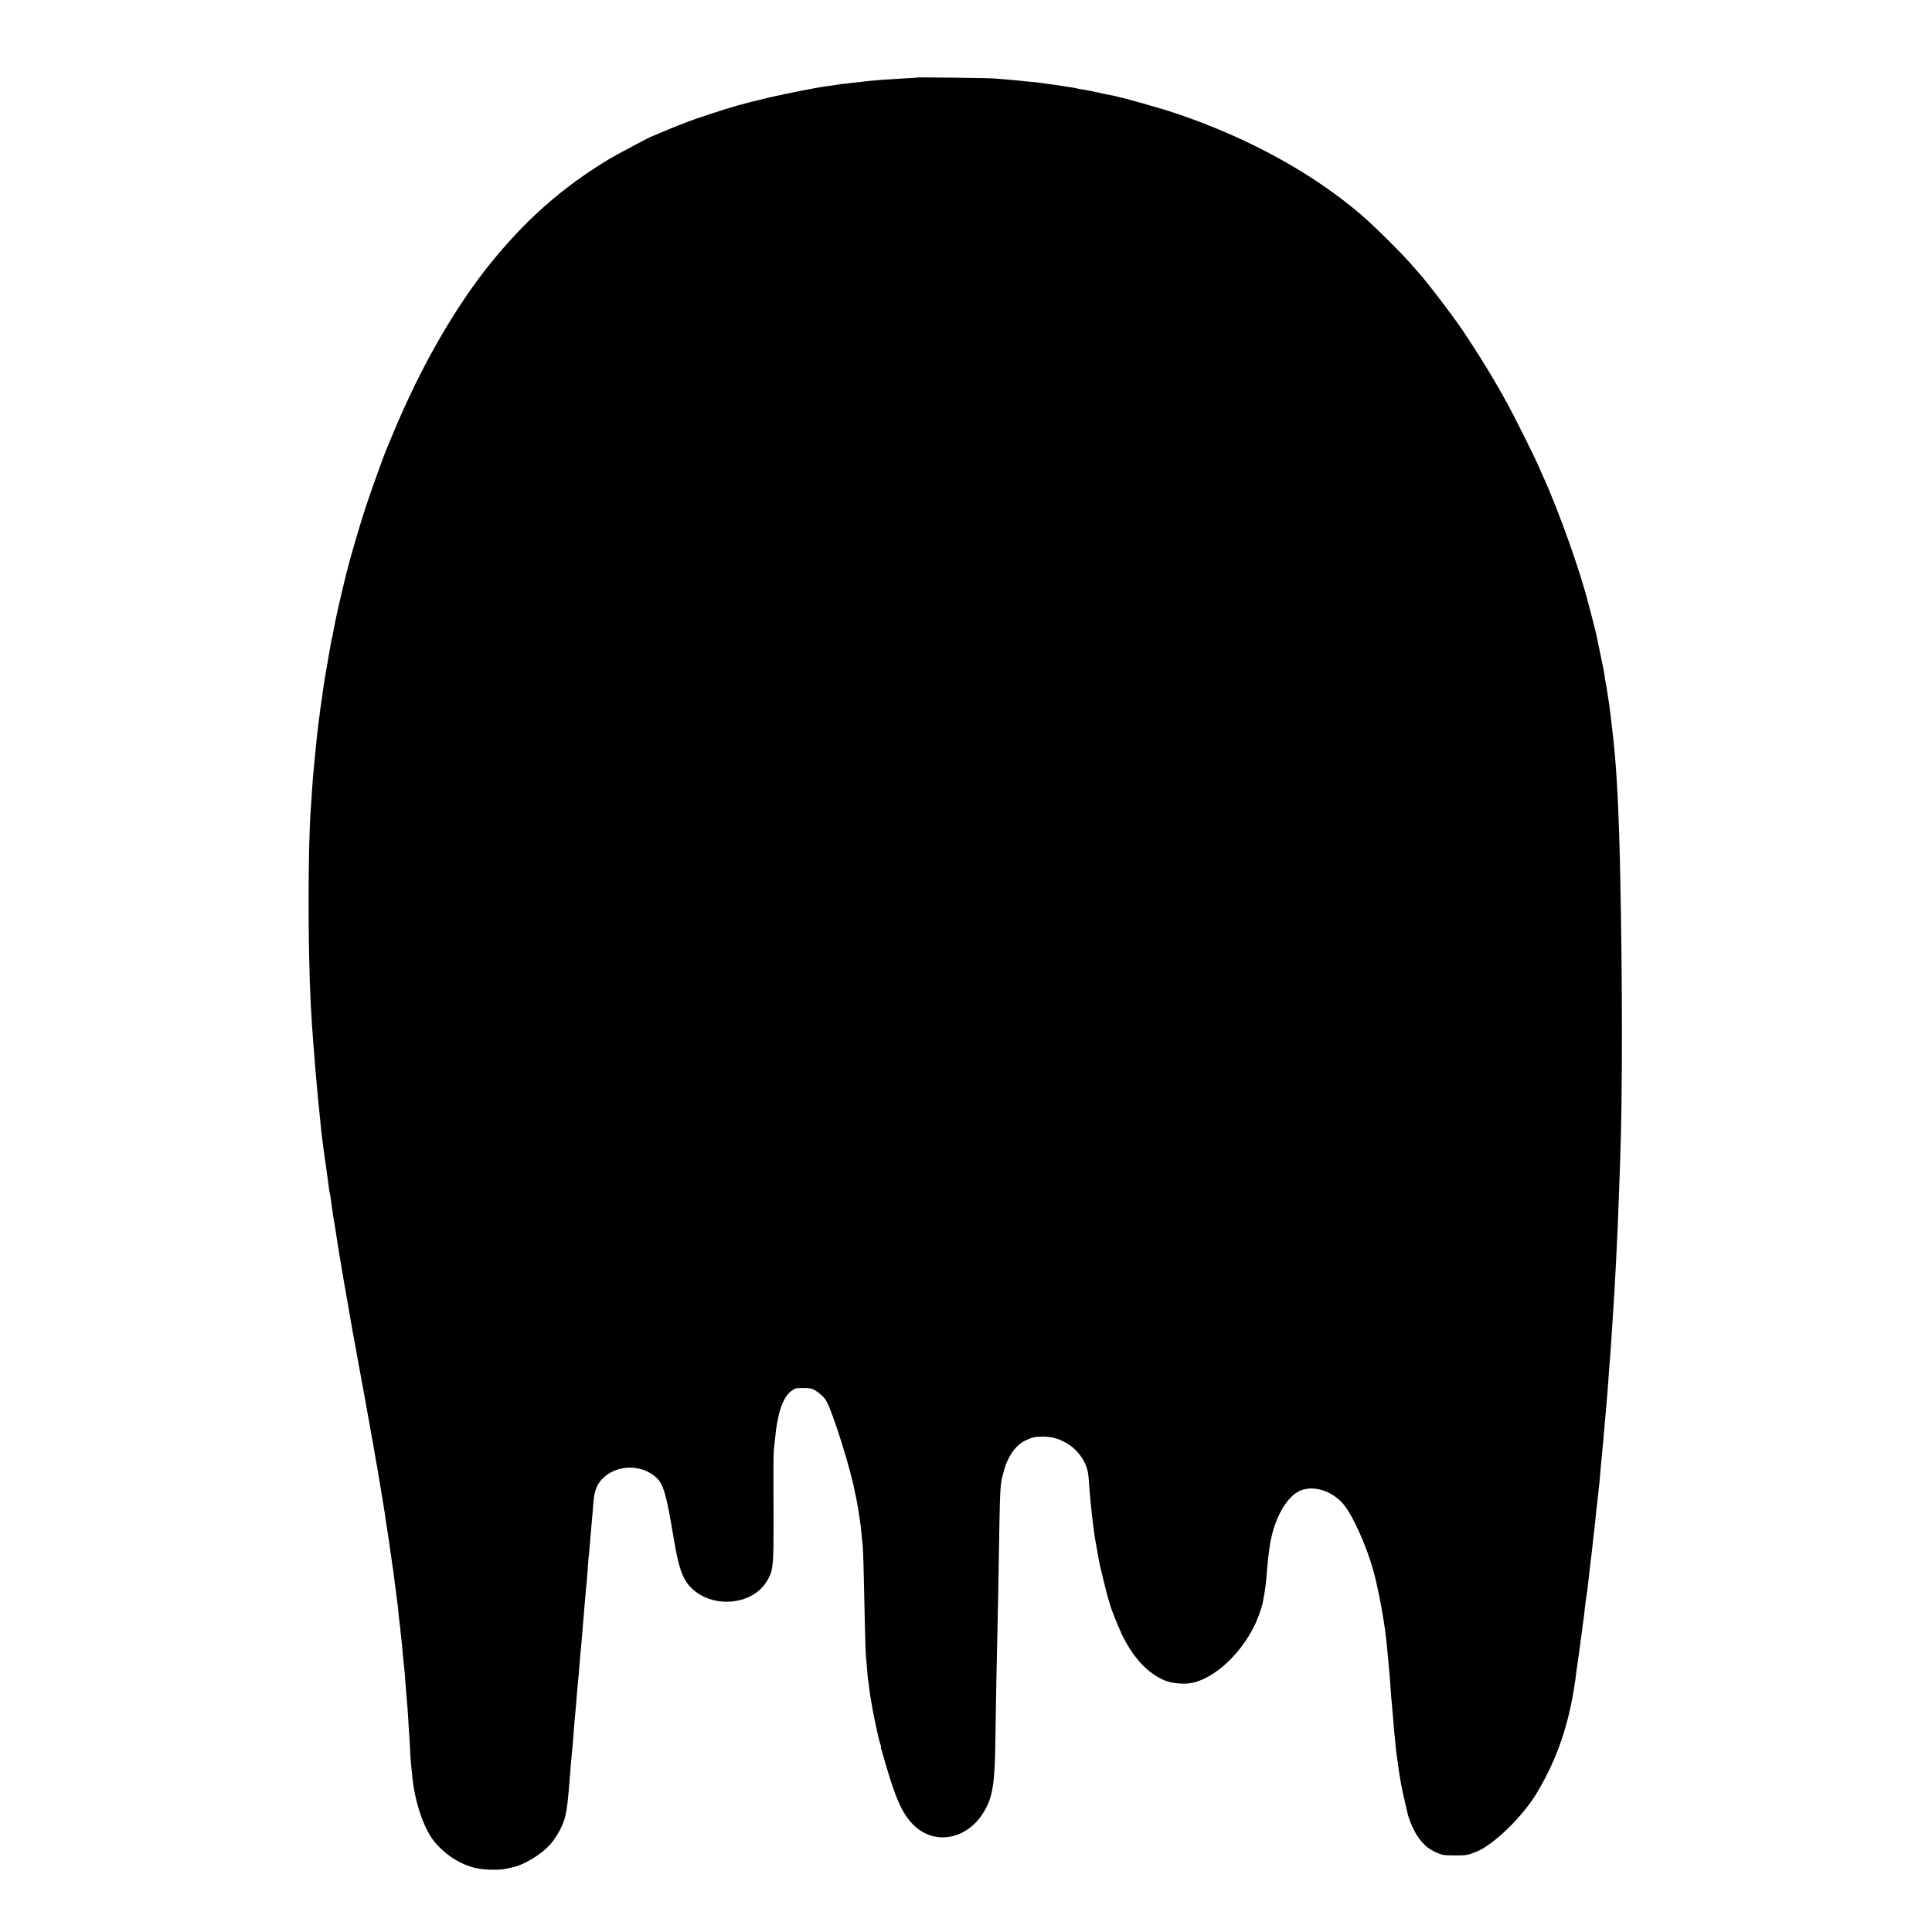
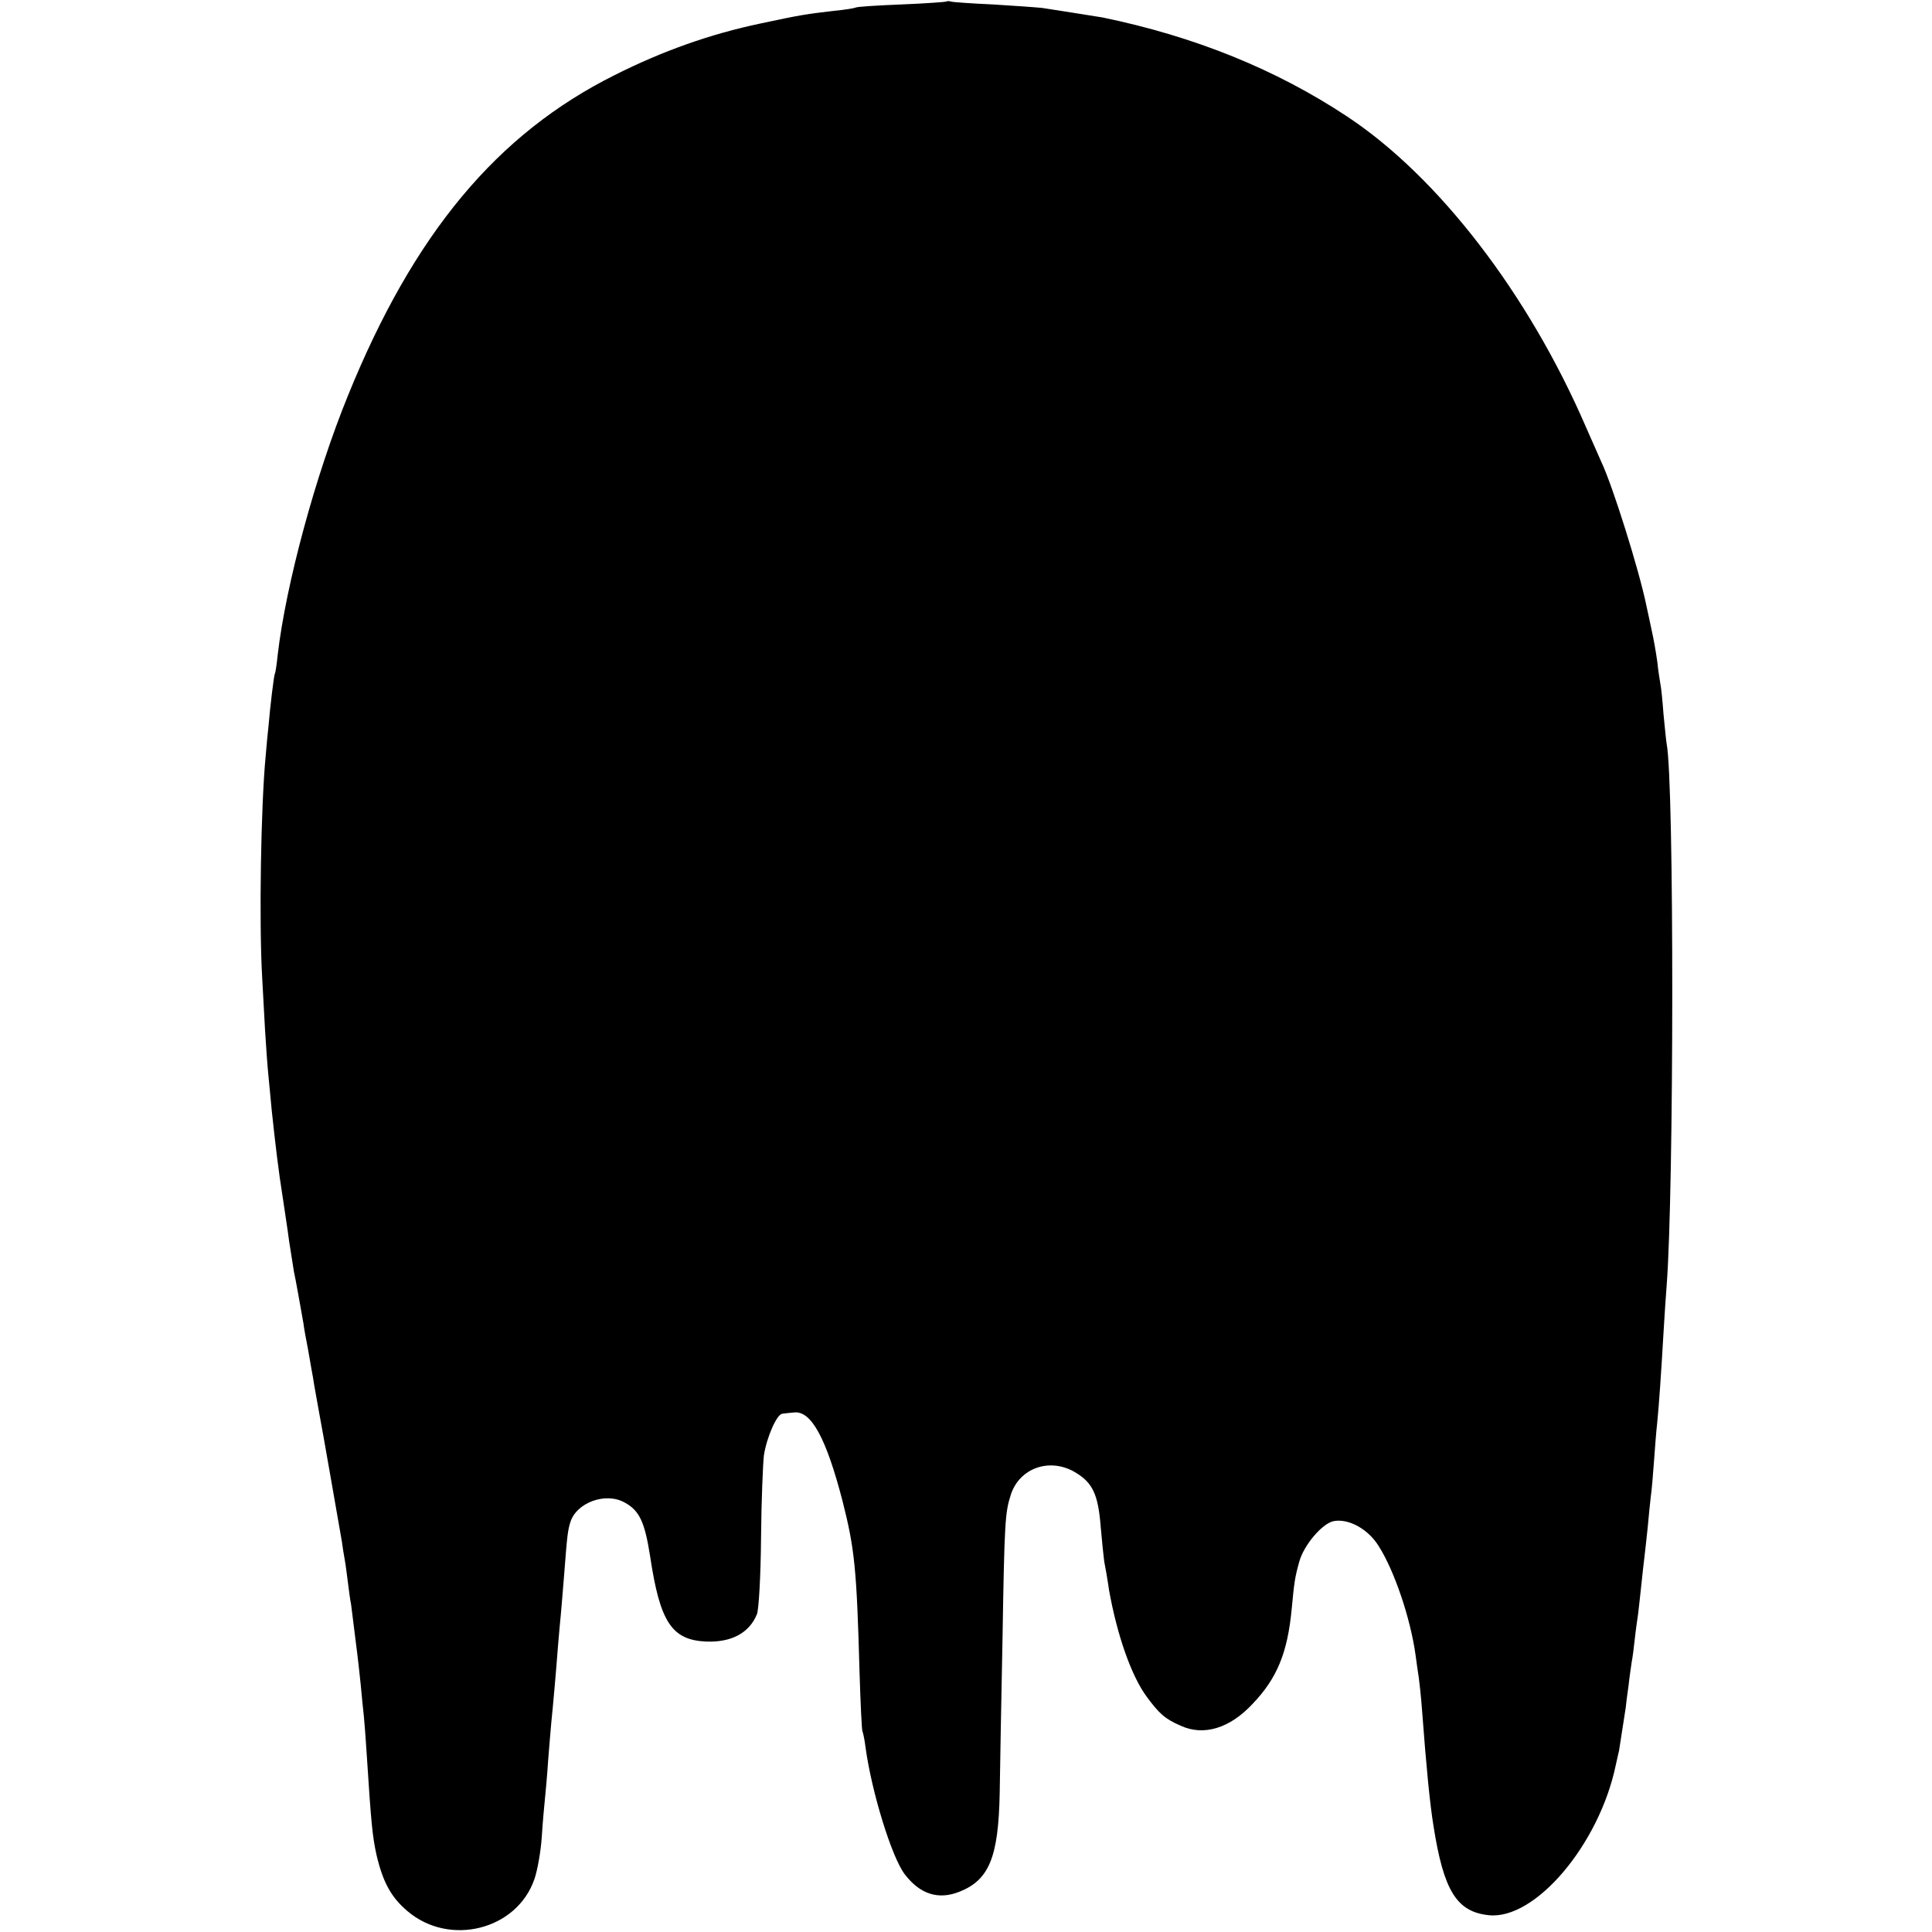
- <svg xmlns="http://www.w3.org/2000/svg" version="1.0" width="1806pt" height="1806pt" viewBox="0 0 1806 1806" preserveAspectRatio="xMidYMid meet">
-   <g transform="translate(0,1806) scale(0.1,-0.1)" fill="#000000" stroke="none">
-     <path d="M8568 17335 c-2 -2 -61 -6 -133 -9 -71 -4 -152 -9 -180 -11 -96 -8 -180 -16 -210 -21 -16 -2 -50 -6 -75 -8 -65 -7 -141 -16 -170 -22 -14 -2 -43 -7 -65 -9 -111 -14 -466 -85 -630 -127 -66 -16 -127 -31 -135 -34 -85 -20 -285 -83 -460 -143 -69 -23 -266 -101 -343 -135 -31 -14 -58 -25 -60 -25 -6 3 -344 -176 -423 -224 -425 -258 -764 -556 -1091 -959 -338 -416 -661 -979 -918 -1598 -28 -69 -55 -134 -60 -145 -4 -11 -9 -22 -10 -25 -1 -3 -5 -12 -8 -20 -22 -52 -142 -388 -180 -505 -59 -180 -152 -501 -182 -625 -21 -86 -76 -319 -79 -335 -2 -11 -11 -54 -20 -95 -9 -41 -18 -93 -22 -115 -3 -22 -8 -43 -10 -46 -2 -3 -6 -21 -9 -40 -3 -19 -15 -83 -25 -144 -11 -60 -22 -126 -25 -145 -3 -19 -7 -46 -10 -60 -5 -25 -9 -57 -20 -135 -2 -22 -8 -56 -11 -75 -3 -19 -8 -51 -10 -70 -3 -19 -11 -87 -19 -150 -8 -63 -17 -144 -20 -180 -3 -36 -8 -81 -10 -100 -2 -19 -6 -62 -9 -95 -3 -33 -8 -85 -11 -115 -2 -30 -7 -95 -10 -145 -3 -49 -7 -117 -10 -150 -27 -358 -27 -1324 0 -1825 9 -154 15 -259 20 -310 2 -30 7 -89 10 -130 8 -110 23 -285 30 -355 2 -22 7 -65 9 -95 12 -120 27 -274 31 -309 9 -73 26 -207 30 -231 2 -14 6 -43 10 -65 3 -22 8 -56 10 -75 2 -19 7 -51 10 -70 3 -19 7 -55 10 -79 3 -23 7 -46 9 -50 2 -3 7 -31 10 -62 4 -31 8 -65 10 -75 2 -11 7 -41 10 -67 4 -27 9 -59 12 -70 2 -12 11 -67 19 -122 17 -110 22 -143 31 -195 4 -19 8 -42 9 -50 2 -18 17 -111 21 -125 1 -5 5 -28 8 -50 4 -22 11 -66 17 -97 12 -71 14 -81 34 -193 8 -49 17 -102 20 -117 3 -16 7 -39 9 -53 3 -14 10 -52 16 -85 6 -33 13 -72 16 -87 3 -16 13 -75 24 -133 11 -58 22 -118 25 -135 2 -16 7 -41 10 -55 3 -14 9 -50 15 -80 5 -30 12 -68 15 -85 5 -29 30 -165 39 -215 2 -14 13 -77 25 -140 11 -63 23 -132 27 -154 3 -21 8 -48 10 -60 2 -11 7 -34 10 -51 2 -16 7 -43 10 -60 3 -16 7 -41 9 -55 2 -14 13 -81 25 -150 11 -69 23 -138 25 -155 2 -16 7 -48 10 -70 23 -146 35 -226 41 -270 3 -27 7 -57 9 -65 1 -8 6 -40 10 -70 4 -30 9 -63 11 -74 2 -10 6 -44 10 -75 3 -31 7 -63 9 -71 1 -8 6 -44 10 -80 4 -36 9 -73 11 -83 2 -10 6 -48 9 -85 3 -37 8 -78 10 -92 3 -14 7 -54 10 -90 4 -36 8 -76 10 -90 2 -14 7 -63 10 -110 4 -47 9 -92 10 -100 3 -15 12 -119 20 -235 3 -33 7 -87 10 -120 3 -33 8 -94 10 -135 2 -41 6 -113 10 -160 3 -47 8 -124 10 -172 4 -79 6 -112 21 -243 24 -224 104 -459 195 -578 100 -130 255 -230 404 -261 80 -17 215 -19 277 -4 24 5 51 11 61 13 109 23 271 122 355 219 29 34 68 93 87 131 60 121 68 169 100 600 3 39 8 88 10 110 3 22 7 69 10 105 13 169 16 208 20 245 6 65 15 165 20 235 3 36 7 81 9 100 3 19 8 76 11 125 4 50 8 104 10 120 2 17 6 64 10 105 3 41 8 95 10 120 2 25 7 79 10 120 3 41 8 95 10 120 2 25 7 77 10 115 3 39 8 86 10 105 2 19 7 79 10 133 4 54 8 106 10 115 1 9 6 53 9 97 4 44 9 103 11 130 9 101 17 191 21 247 2 32 8 78 14 103 52 234 385 316 575 143 66 -59 95 -160 160 -553 55 -333 96 -431 216 -520 184 -135 475 -111 617 50 43 48 78 115 86 162 18 97 19 176 16 798 -1 160 1 306 4 325 3 19 7 64 11 100 21 234 70 381 148 444 36 29 45 31 115 31 62 0 84 -4 112 -22 46 -29 82 -62 101 -93 61 -99 236 -657 274 -875 3 -16 8 -37 10 -45 2 -8 6 -31 9 -50 3 -19 8 -44 10 -56 2 -12 7 -45 11 -74 4 -29 8 -60 10 -69 1 -9 6 -50 9 -91 4 -41 9 -88 11 -105 4 -31 11 -311 20 -740 3 -137 7 -266 9 -285 3 -19 7 -72 11 -117 3 -45 7 -90 9 -100 2 -10 7 -43 10 -74 4 -31 8 -65 10 -75 2 -11 9 -53 16 -94 15 -96 66 -329 79 -364 6 -14 9 -26 6 -26 -2 0 0 -12 5 -27 5 -16 18 -62 30 -103 103 -359 164 -494 269 -599 195 -194 500 -139 656 119 86 141 105 263 110 694 4 310 13 776 20 1061 2 77 7 307 10 510 14 824 11 778 46 914 37 146 112 253 211 299 58 27 88 33 163 33 216 -1 408 -175 421 -382 7 -121 29 -343 39 -414 2 -16 7 -52 10 -80 3 -27 10 -72 15 -100 12 -62 17 -94 30 -170 8 -50 81 -346 93 -380 2 -5 7 -23 12 -40 14 -56 95 -253 131 -322 107 -201 231 -328 383 -392 68 -29 188 -38 262 -21 206 48 440 263 571 525 34 67 72 173 82 225 25 132 29 160 41 315 3 39 8 86 10 105 3 19 7 54 10 77 31 259 154 492 290 549 132 55 315 -8 418 -146 83 -109 203 -381 263 -595 45 -161 100 -453 119 -625 3 -30 8 -71 10 -90 2 -19 7 -66 10 -105 3 -38 8 -88 10 -110 3 -22 7 -76 10 -120 6 -90 13 -187 20 -255 3 -25 7 -81 11 -125 3 -44 7 -91 9 -105 2 -14 7 -59 10 -100 4 -41 8 -82 10 -90 1 -8 6 -40 10 -70 15 -122 38 -250 67 -370 11 -47 21 -92 23 -100 17 -78 66 -187 111 -246 51 -67 89 -98 161 -131 50 -23 72 -27 163 -27 114 -1 128 1 210 34 160 63 433 328 565 548 203 339 316 684 370 1131 4 30 8 61 10 70 2 15 16 108 20 141 10 79 17 129 20 150 2 14 7 49 10 79 4 30 8 61 10 70 1 9 6 45 9 81 4 36 11 90 16 120 5 30 12 82 15 115 4 33 8 74 10 90 2 17 6 55 10 85 3 30 8 66 10 80 2 14 6 54 10 90 4 36 8 76 10 90 5 35 16 137 21 189 2 24 6 60 8 80 3 20 8 63 11 96 3 33 8 78 11 99 3 22 7 62 9 90 2 28 6 76 9 106 3 30 8 82 11 115 3 33 7 80 10 105 8 83 17 187 30 340 3 41 8 95 10 120 2 25 7 83 10 130 3 47 7 110 10 140 6 69 14 172 20 275 3 44 7 114 10 155 22 312 45 768 60 1200 4 102 8 230 10 285 22 614 22 1629 0 2690 -11 536 -31 934 -60 1208 -20 191 -40 351 -49 405 -2 10 -7 39 -10 65 -4 27 -9 57 -11 67 -2 9 -6 35 -10 56 -12 82 -16 103 -46 244 -17 80 -33 156 -35 169 -7 36 -80 318 -103 398 -48 166 -74 247 -153 473 -72 207 -178 475 -249 629 -16 35 -39 87 -51 115 -27 62 -211 431 -271 541 -118 219 -271 468 -428 702 -89 132 -324 440 -399 524 -8 9 -44 50 -79 90 -100 114 -354 365 -471 465 -448 382 -1031 704 -1685 930 -177 61 -555 168 -670 188 -16 3 -39 8 -50 10 -71 17 -167 36 -205 41 -24 4 -47 8 -50 10 -3 1 -25 6 -50 9 -25 3 -54 8 -65 10 -29 5 -93 15 -145 21 -25 3 -56 8 -70 10 -14 3 -54 7 -90 10 -36 3 -81 7 -100 10 -37 4 -148 14 -240 21 -64 5 -728 13 -732 9z" />
+ <svg xmlns="http://www.w3.org/2000/svg" version="1.0" width="608pt" height="608pt" viewBox="0 0 608 608" preserveAspectRatio="xMidYMid meet">
+   <g transform="translate(0,608) scale(0.1,-0.1)" fill="#000000" stroke="none">
+     <path d="M2978 6075 c-1 -1 -65 -6 -141 -9 -76 -3 -141 -7 -145 -10 -4 -2 -34 -7 -67 -10 -91 -11 -101 -12 -232 -40 -157 -33 -307 -86 -458 -162 -371 -185 -633 -499 -840 -1009 -102 -250 -195 -593 -221 -815 -3 -30 -7 -57 -9 -60 -3 -5 -15 -105 -20 -165 -2 -16 -6 -59 -9 -95 -15 -156 -21 -521 -11 -695 2 -38 6 -113 9 -165 3 -52 8 -119 11 -148 3 -28 7 -76 10 -105 11 -104 22 -197 35 -277 5 -36 15 -97 20 -137 6 -39 13 -82 15 -95 5 -21 22 -118 30 -163 1 -11 8 -49 15 -85 6 -36 13 -74 15 -85 3 -23 16 -90 21 -120 5 -23 63 -357 70 -397 2 -16 6 -41 9 -57 3 -16 7 -49 10 -72 3 -24 7 -55 10 -69 2 -14 6 -50 10 -80 4 -30 8 -66 10 -80 2 -14 6 -54 10 -90 3 -36 8 -81 10 -100 2 -19 6 -73 9 -120 14 -218 18 -259 31 -318 20 -85 46 -133 97 -176 132 -113 345 -60 400 101 9 26 20 86 23 133 3 47 8 101 10 120 2 19 7 73 10 120 4 47 8 101 10 120 5 47 15 160 21 240 3 36 7 81 9 100 2 19 6 73 10 120 10 132 12 144 20 170 19 61 110 95 170 62 47 -25 64 -61 81 -170 31 -207 68 -263 176 -268 80 -3 136 27 160 86 6 14 12 122 13 240 1 118 6 235 9 260 9 58 41 130 58 131 7 1 24 3 37 4 54 6 101 -81 152 -277 39 -153 45 -216 54 -541 3 -98 7 -181 9 -185 2 -4 7 -27 10 -52 19 -139 82 -344 123 -398 48 -63 106 -82 173 -55 93 37 122 109 126 308 1 72 5 293 9 492 6 365 8 393 26 449 27 84 122 118 202 71 56 -33 73 -70 81 -173 4 -45 9 -94 11 -108 3 -14 10 -54 15 -89 25 -141 70 -271 119 -337 39 -53 58 -70 107 -91 72 -33 154 -8 225 68 78 81 111 162 124 300 8 85 10 99 24 149 14 51 72 120 108 127 47 9 109 -25 142 -79 49 -77 100 -227 116 -344 3 -25 8 -56 10 -70 2 -14 7 -59 10 -100 14 -187 25 -297 36 -365 32 -205 73 -271 173 -282 146 -17 349 222 401 473 5 22 9 41 10 44 1 6 16 104 21 135 1 11 5 43 9 70 3 28 8 61 10 75 3 14 7 48 10 75 3 28 8 61 10 75 2 14 6 54 10 90 4 36 8 76 10 90 2 14 6 54 10 90 3 36 8 81 10 100 3 19 7 69 10 110 3 41 7 95 10 120 6 60 13 163 20 285 3 55 8 123 10 150 23 297 24 1582 0 1704 -2 11 -6 54 -10 94 -3 40 -7 83 -10 96 -2 13 -7 42 -9 65 -5 36 -12 76 -20 111 -1 6 -8 37 -15 70 -23 112 -106 376 -141 450 -5 11 -27 61 -49 111 -181 419 -464 787 -751 977 -225 149 -480 252 -770 312 -16 3 -134 21 -190 30 -19 2 -89 7 -155 11 -66 3 -125 7 -132 9 -6 2 -13 2 -15 0z" />
  </g>
</svg>
